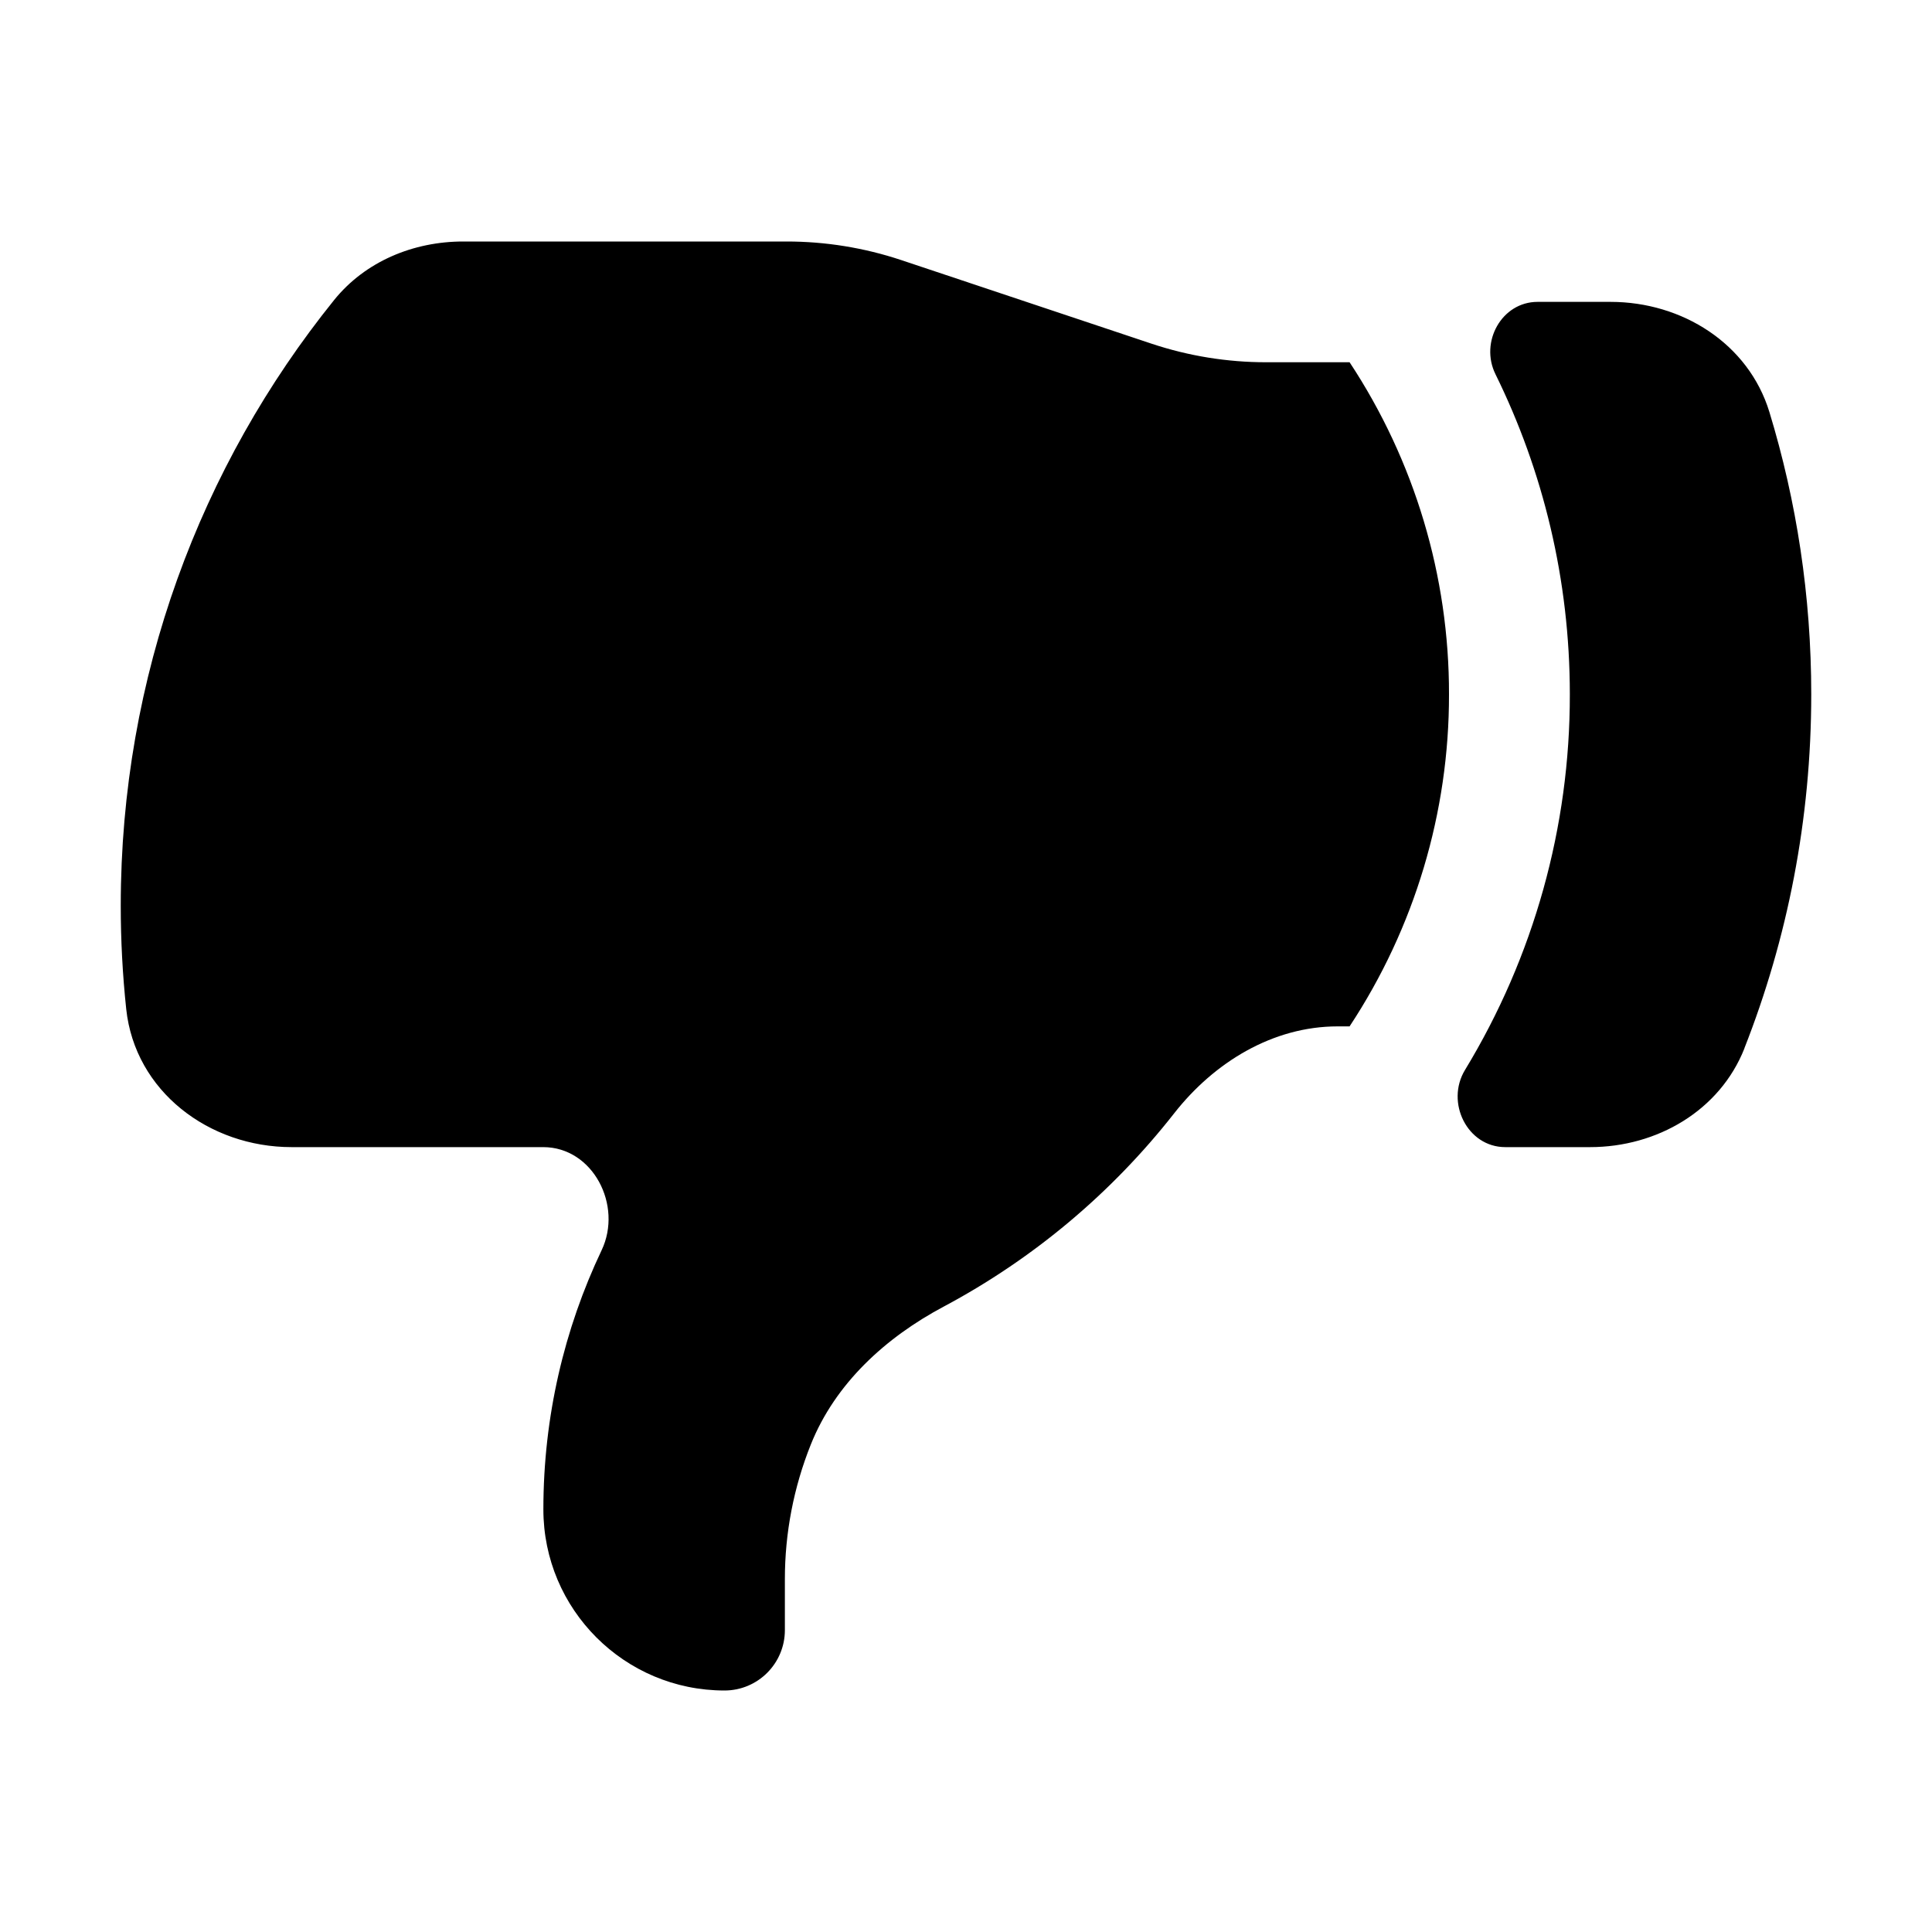
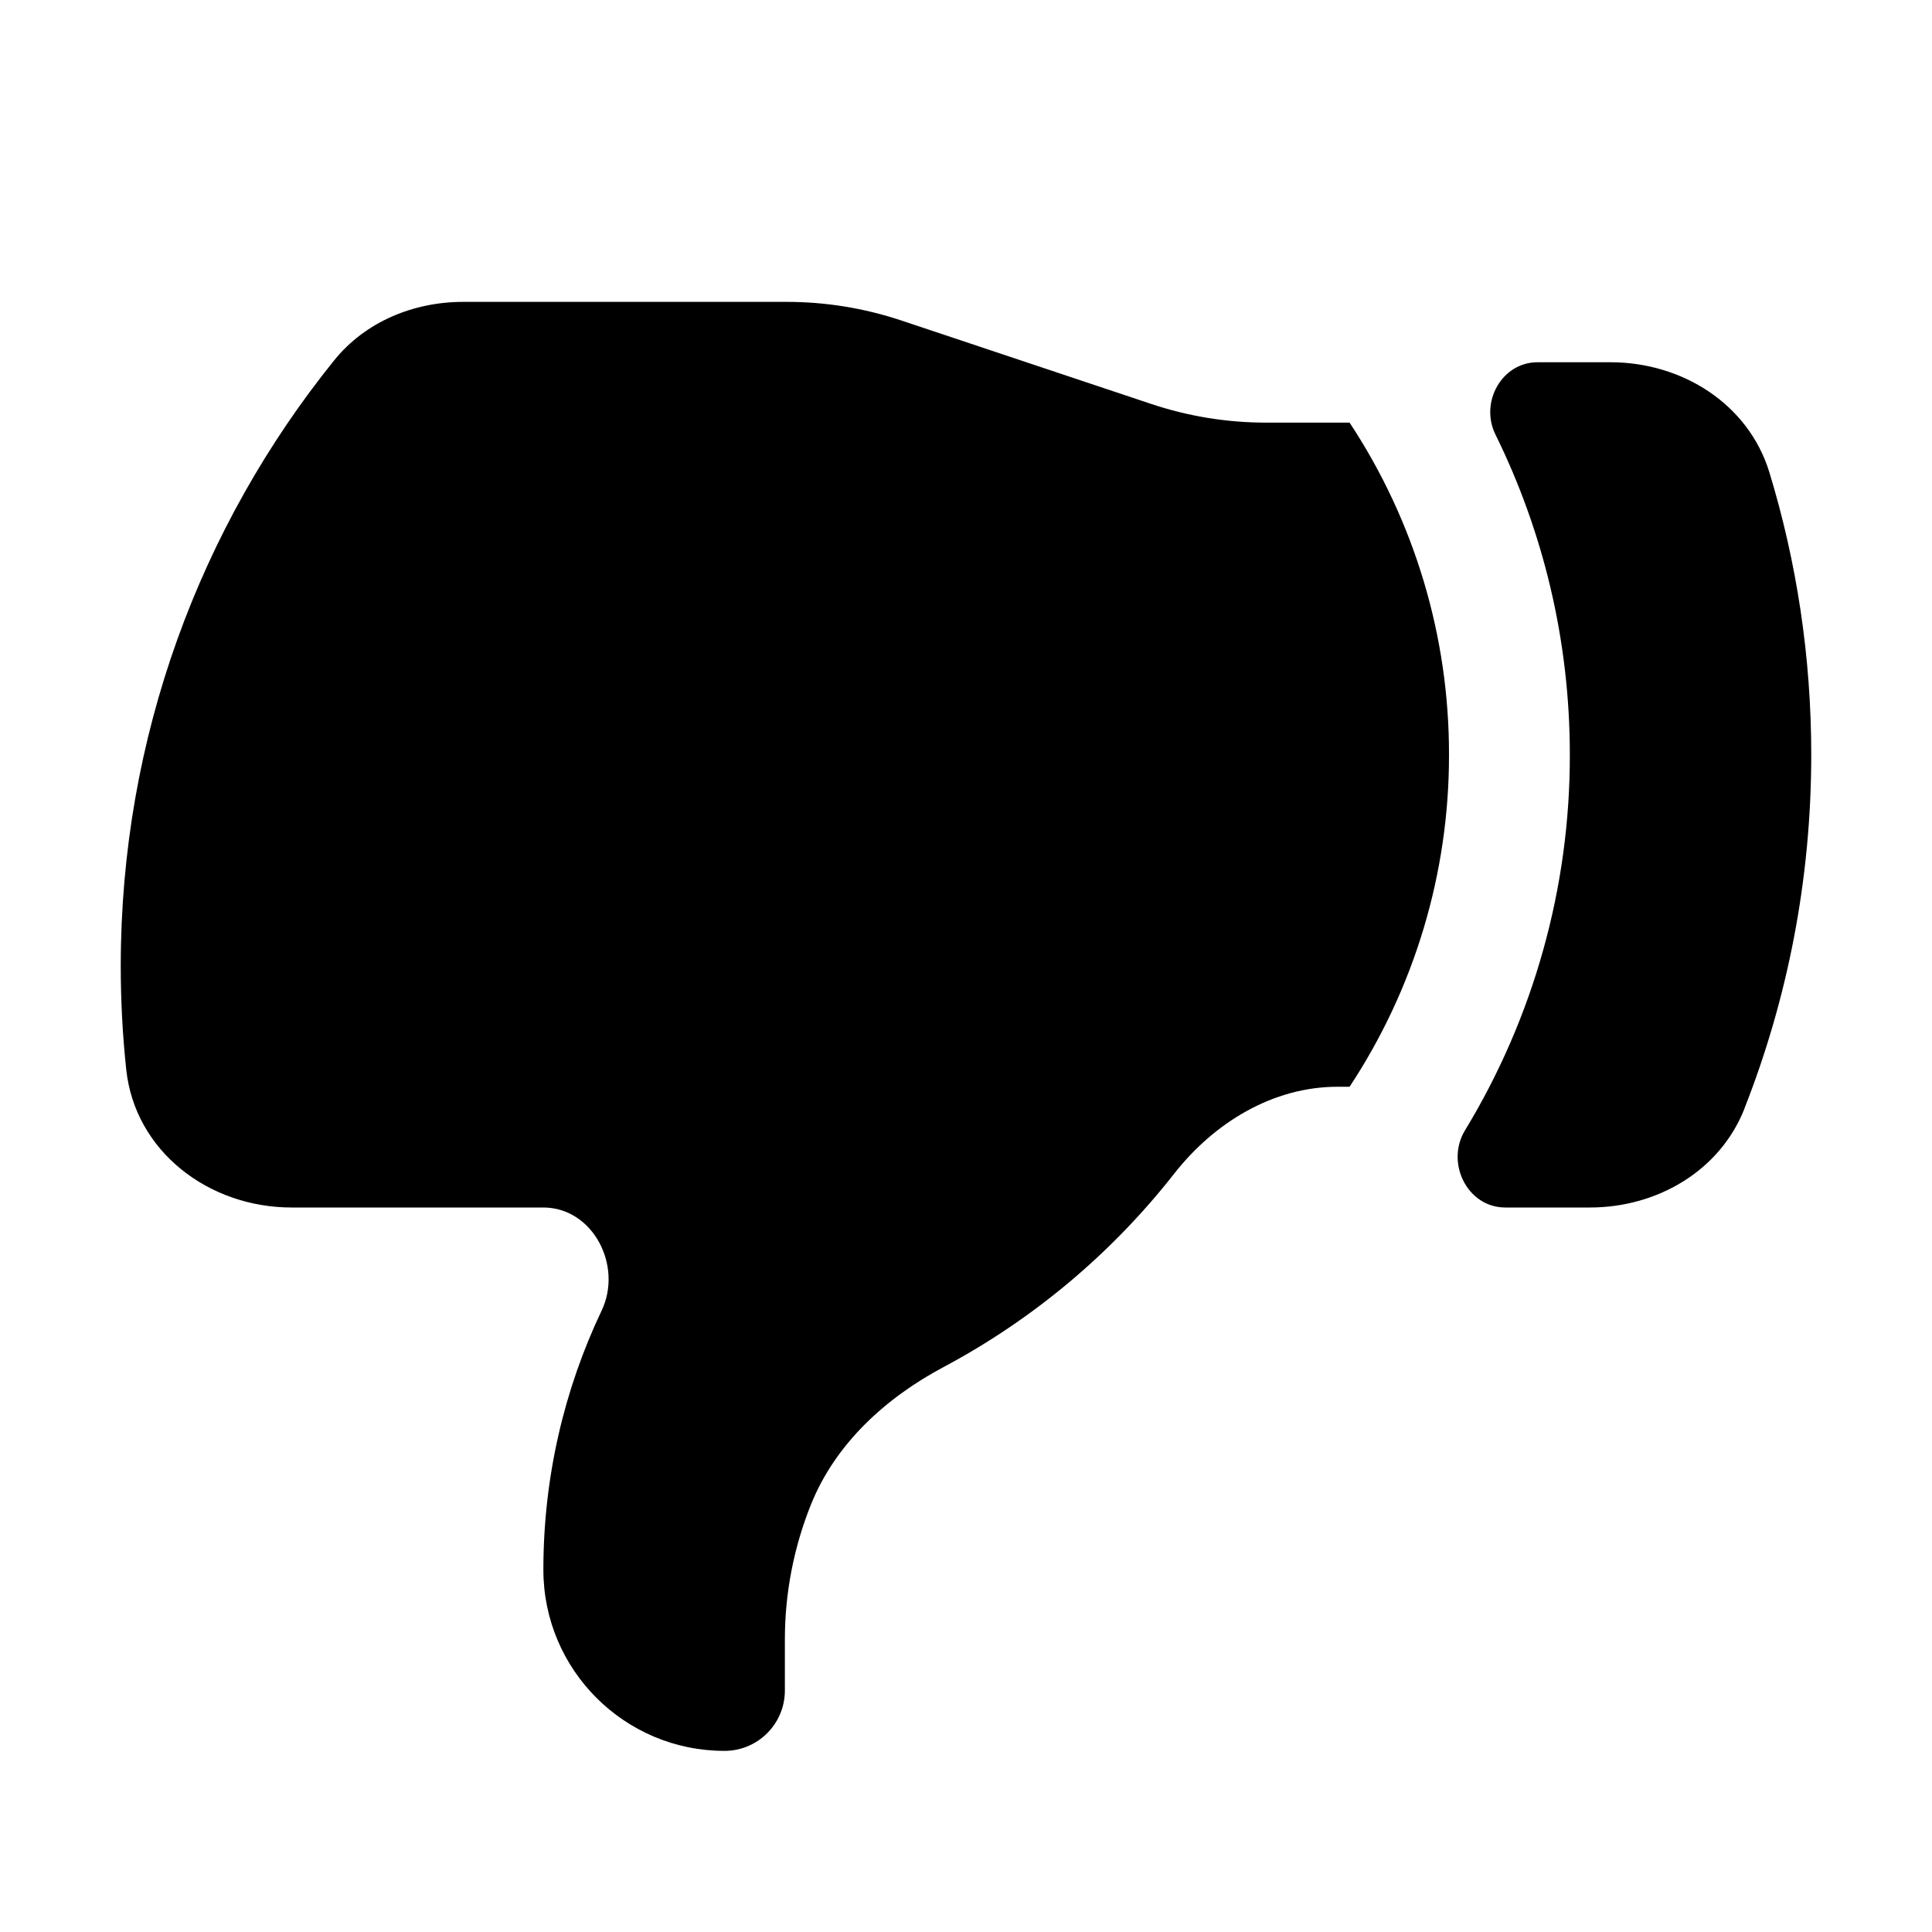
<svg xmlns="http://www.w3.org/2000/svg" viewBox="0 0 24 24" fill="currentColor" aria-hidden="true">
-   <path d="M15.73 4.5h1.035A7.465 7.465 0 0118 8.625a7.465 7.465 0 01-1.235 4.125h-.148c-.806 0-1.534.446-2.031 1.08a9.04 9.04 0 01-2.861 2.4c-.723.384-1.35.956-1.653 1.715a4.499 4.499 0 00-.322 1.672v.633A.75.75 0 019 21a2.25 2.25 0 01-2.25-2.25c0-1.152.26-2.243.723-3.218.266-.558-.107-1.282-.725-1.282H3.622c-1.026 0-1.945-.694-2.054-1.715A12.137 12.137 0 011.5 11.25c0-2.848.992-5.464 2.649-7.521C4.537 3.247 5.136 3 5.754 3H9.77a4.5 4.5 0 011.423.23l3.114 1.04a4.5 4.5 0 001.423.23zM21.669 13.023c.536-1.362.831-2.845.831-4.398 0-1.22-.182-2.398-.52-3.507-.26-.85-1.084-1.368-1.973-1.368H19.1c-.445 0-.72.498-.523.898.591 1.2.924 2.55.924 3.977a8.958 8.958 0 01-1.302 4.666c-.245.403.028.959.5.959h1.053c.832 0 1.612-.453 1.918-1.227z" />
+   <path d="M15.73 5.25h1.035A7.465 7.465 0 0118 9.375a7.465 7.465 0 01-1.235 4.125h-.148c-.806 0-1.534.446-2.031 1.08a9.04 9.04 0 01-2.861 2.4c-.723.384-1.35.956-1.653 1.715a4.498 4.498 0 00-.322 1.672V21a.75.75 0 01-.75.75 2.25 2.25 0 01-2.25-2.25c0-1.152.26-2.243.723-3.218C7.74 15.724 7.366 15 6.748 15H3.622c-1.026 0-1.945-.694-2.054-1.715A12.134 12.134 0 011.5 12c0-2.848.992-5.464 2.649-7.521.388-.482.987-.729 1.605-.729H9.77a4.5 4.5 0 011.423.23l3.114 1.04a4.5 4.5 0 001.423.23zM21.669 13.773c.536-1.362.831-2.845.831-4.398 0-1.22-.182-2.398-.52-3.507-.26-.85-1.084-1.368-1.973-1.368H19.1c-.445 0-.72.498-.523.898.591 1.2.924 2.55.924 3.977a8.959 8.959 0 01-1.302 4.666c-.245.403.028.959.5.959h1.053c.832 0 1.612-.453 1.918-1.227z" />
</svg>
